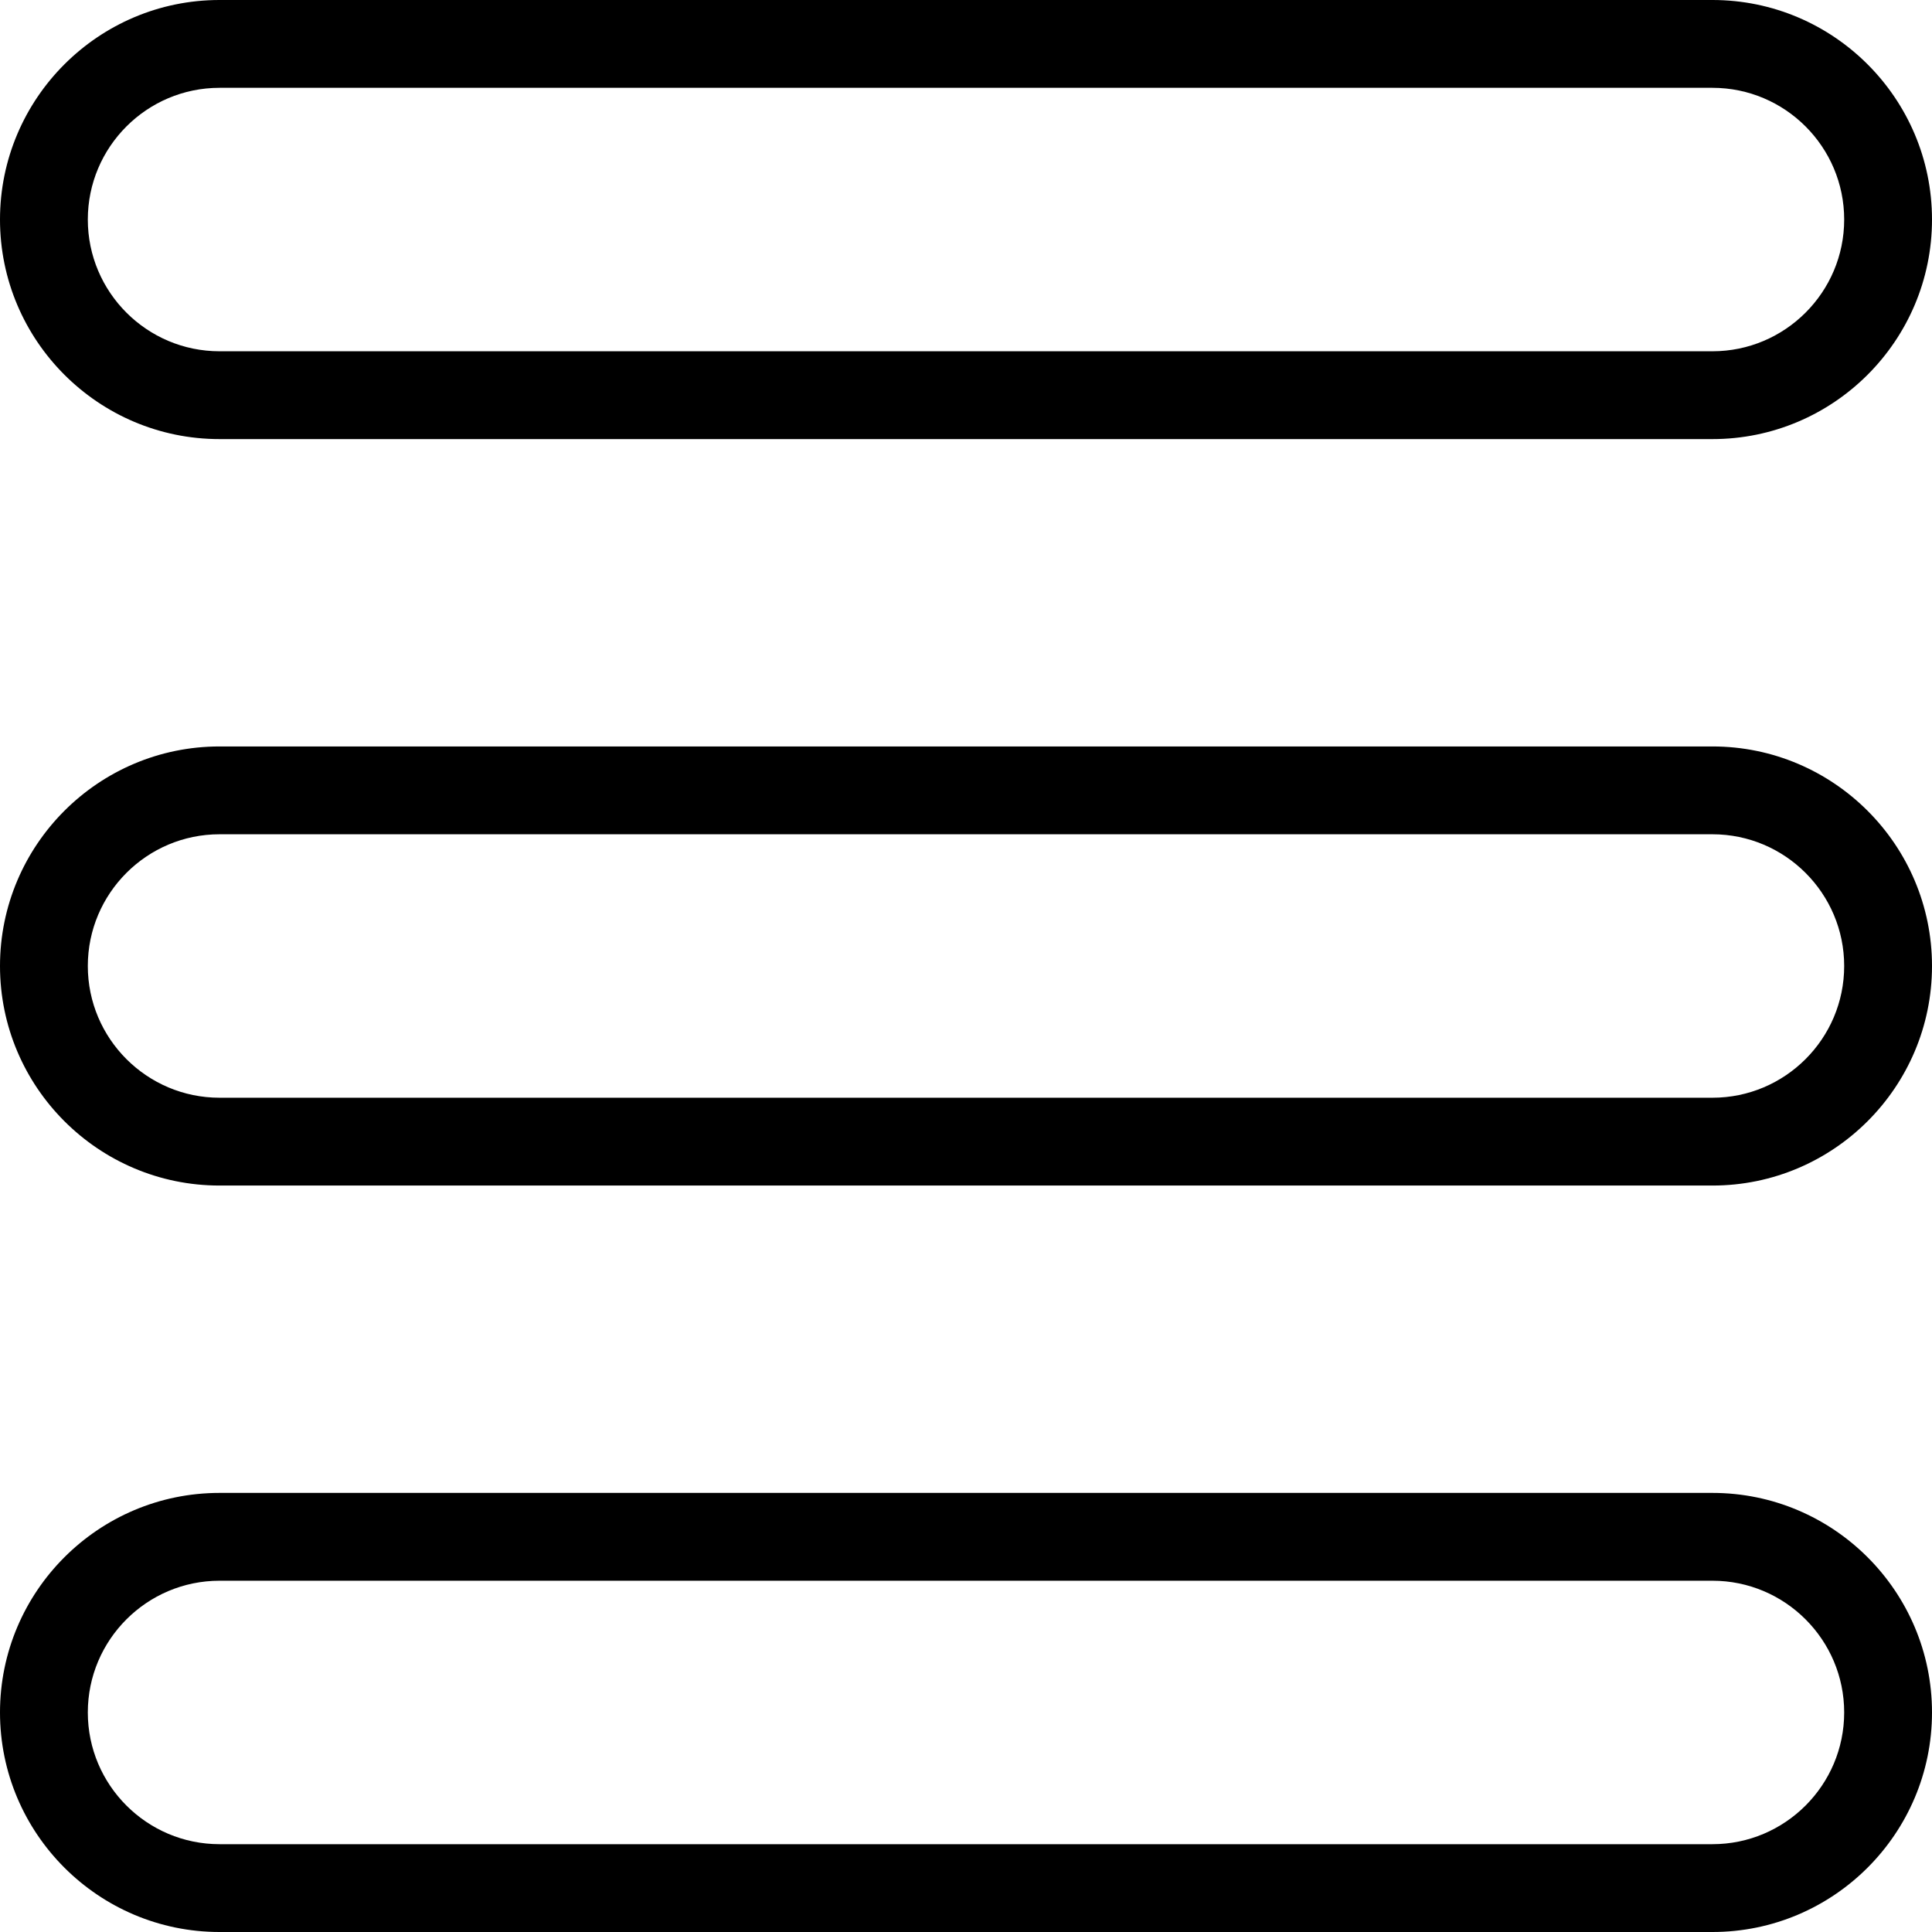
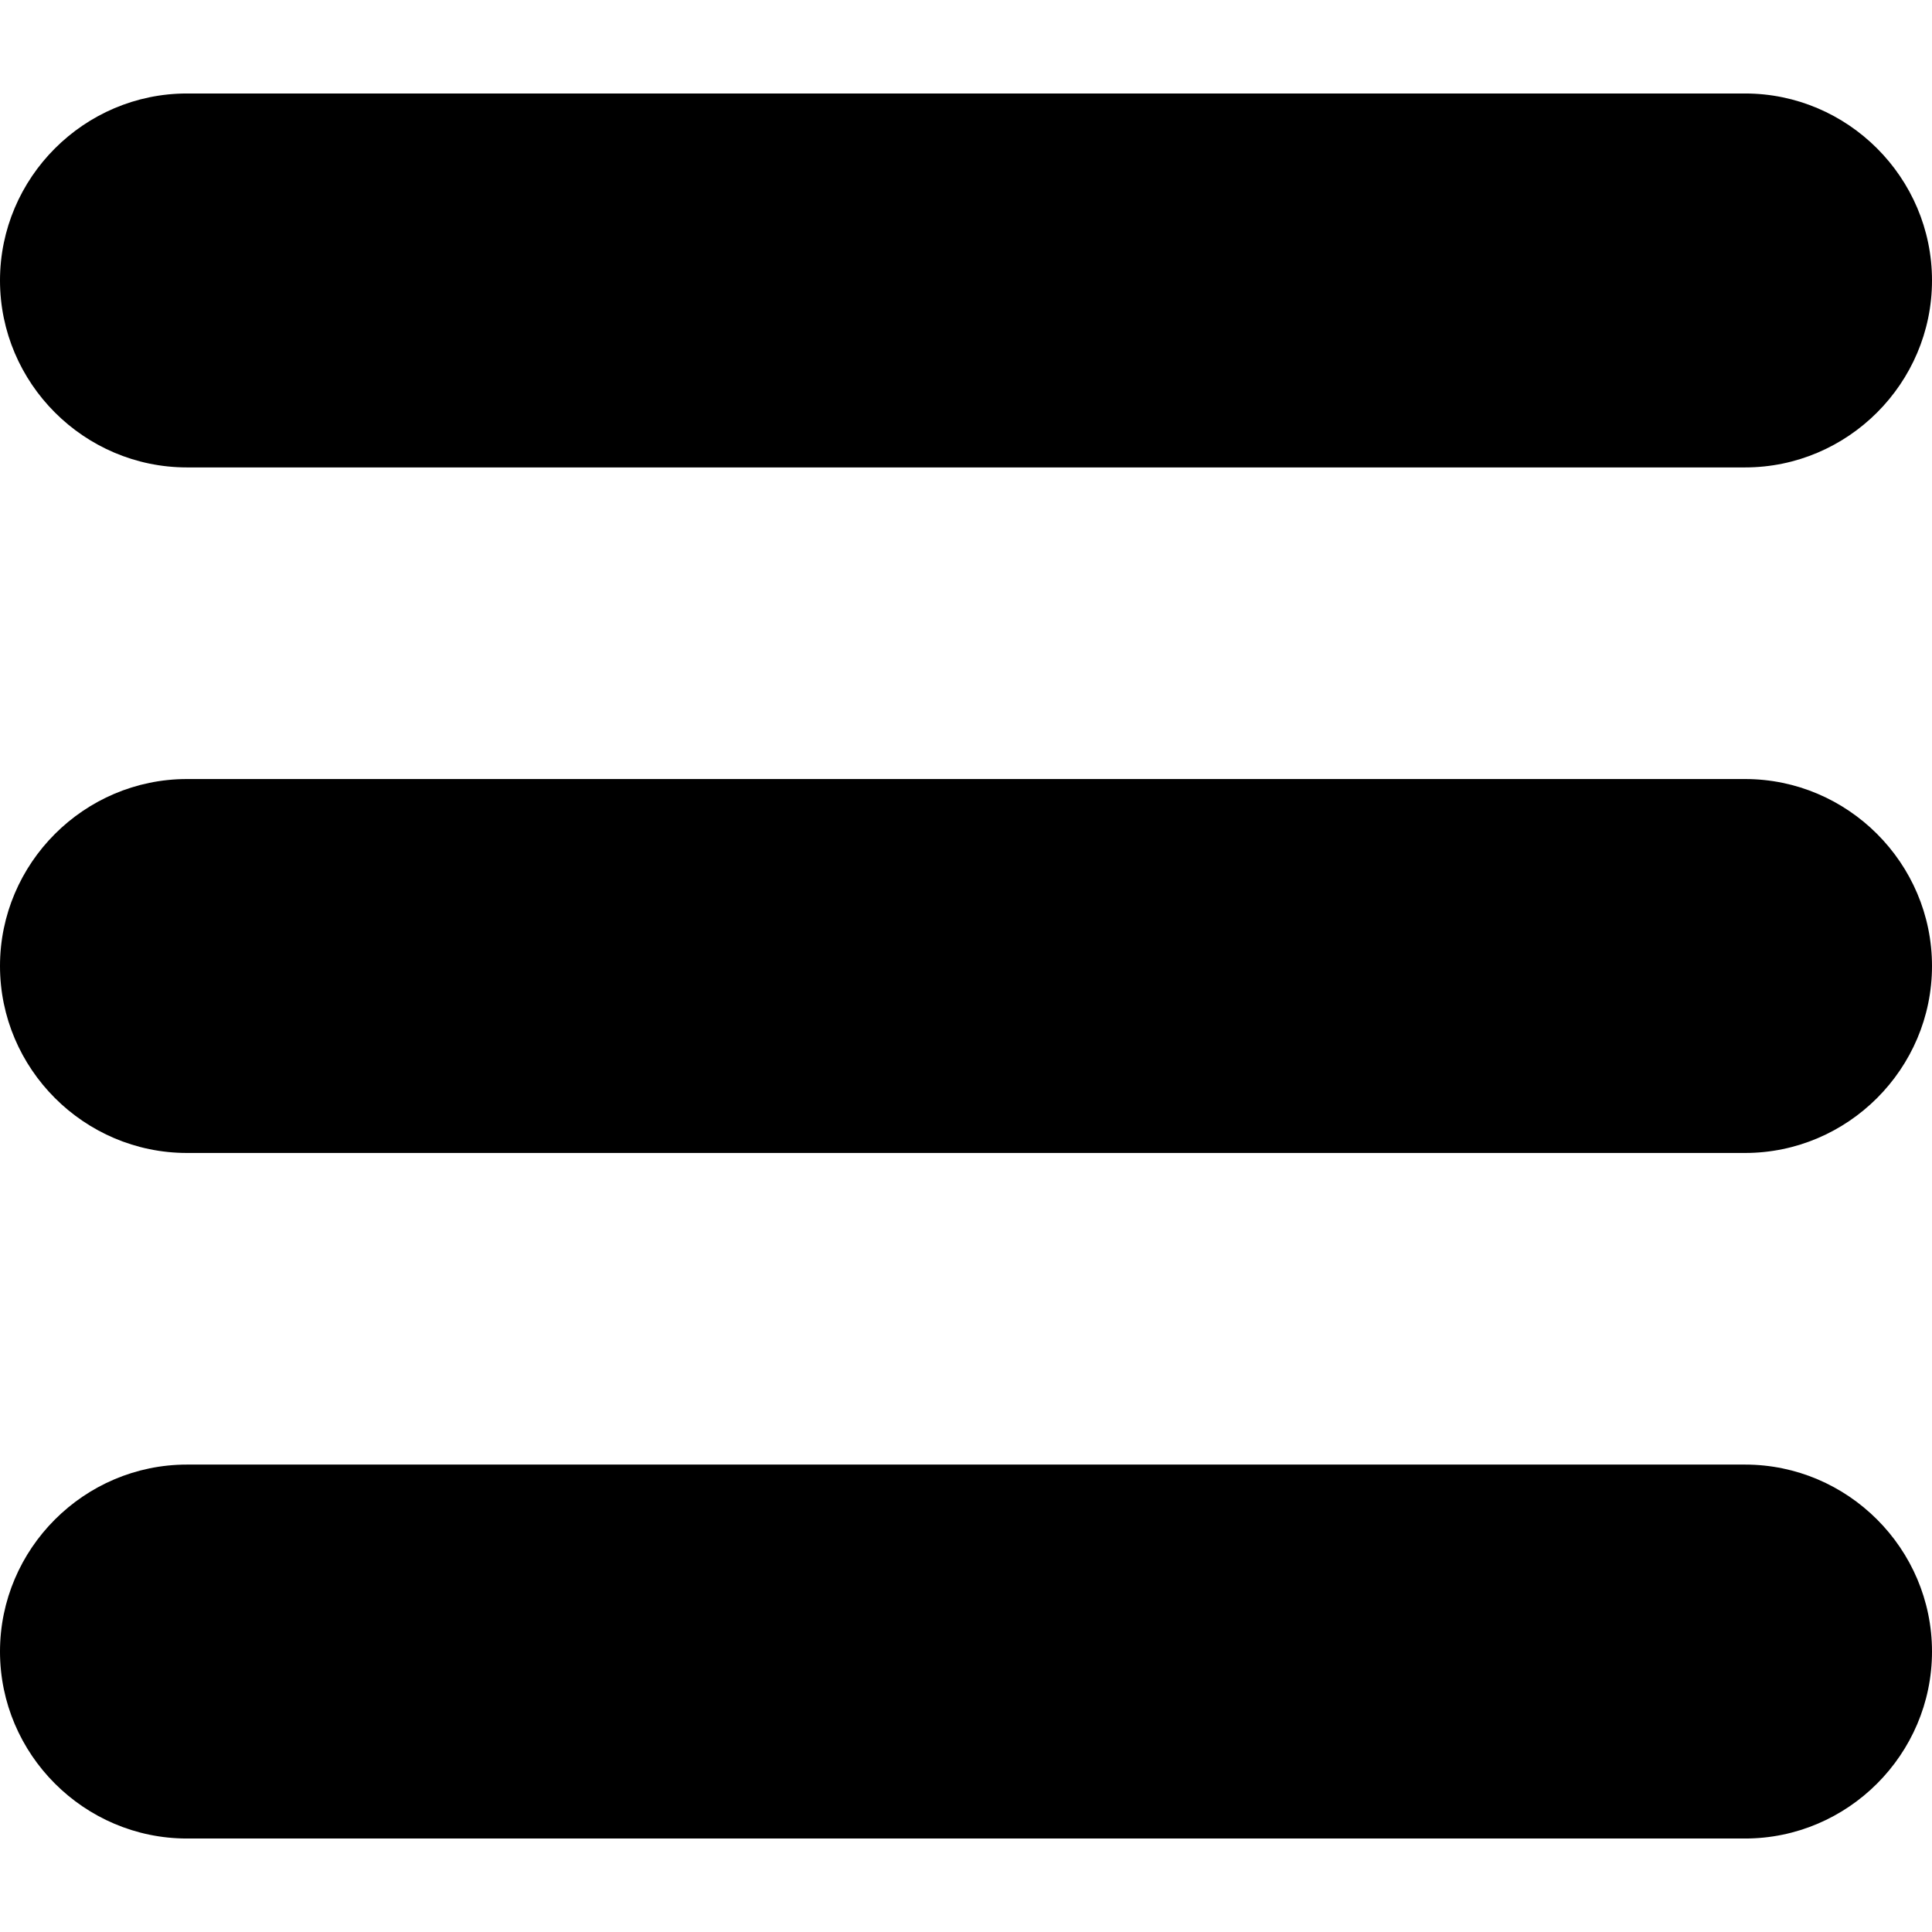
- <svg xmlns="http://www.w3.org/2000/svg" version="1.1" id="Layer_1" x="0px" y="0px" viewBox="0 0 469.333 469.333" style="enable-background:new 0 0 469.333 469.333;" xml:space="preserve">
+ <svg xmlns="http://www.w3.org/2000/svg" version="1.1" id="Capa_1" x="0px" y="0px" width="124px" height="124px" viewBox="0 0 124 124" style="enable-background:new 0 0 124 124;" xml:space="preserve">
  <g>
-     <g>
-       <g>
-         <path d="M53.333,106.667H416c29.417,0,53.333-23.927,53.333-53.333S445.417,0,416,0H53.333C23.917,0,0,23.927,0,53.333     S23.917,106.667,53.333,106.667z M53.333,21.333H416c17.646,0,32,14.354,32,32c0,17.646-14.354,32-32,32H53.333     c-17.646,0-32-14.354-32-32C21.333,35.687,35.687,21.333,53.333,21.333z" />
-         <path d="M416,181.333H53.333C23.917,181.333,0,205.26,0,234.667S23.917,288,53.333,288H416c29.417,0,53.333-23.927,53.333-53.333     S445.417,181.333,416,181.333z M416,266.667H53.333c-17.646,0-32-14.354-32-32s14.354-32,32-32H416c17.646,0,32,14.354,32,32     S433.646,266.667,416,266.667z" />
-         <path d="M416,362.667H53.333C23.917,362.667,0,386.594,0,416s23.917,53.333,53.333,53.333H416     c29.417,0,53.333-23.927,53.333-53.333S445.417,362.667,416,362.667z M416,448H53.333c-17.646,0-32-14.354-32-32     c0-17.646,14.354-32,32-32H416c17.646,0,32,14.354,32,32C448,433.646,433.646,448,416,448z" />
-       </g>
-     </g>
+     <path d="M112,6H12C5.4,6,0,11.4,0,18s5.4,12,12,12h100c6.6,0,12-5.4,12-12S118.6,6,112,6z" />
+     <path d="M112,50H12C5.4,50,0,55.4,0,62c0,6.6,5.4,12,12,12h100c6.6,0,12-5.4,12-12C124,55.4,118.6,50,112,50z" />
+     <path d="M112,94H12c-6.6,0-12,5.4-12,12s5.4,12,12,12h100c6.6,0,12-5.4,12-12S118.6,94,112,94z" />
  </g>
  <g>
</g>
  <g>
</g>
  <g>
</g>
  <g>
</g>
  <g>
</g>
  <g>
</g>
  <g>
</g>
  <g>
</g>
  <g>
</g>
  <g>
</g>
  <g>
</g>
  <g>
</g>
  <g>
</g>
  <g>
</g>
  <g>
</g>
</svg>
